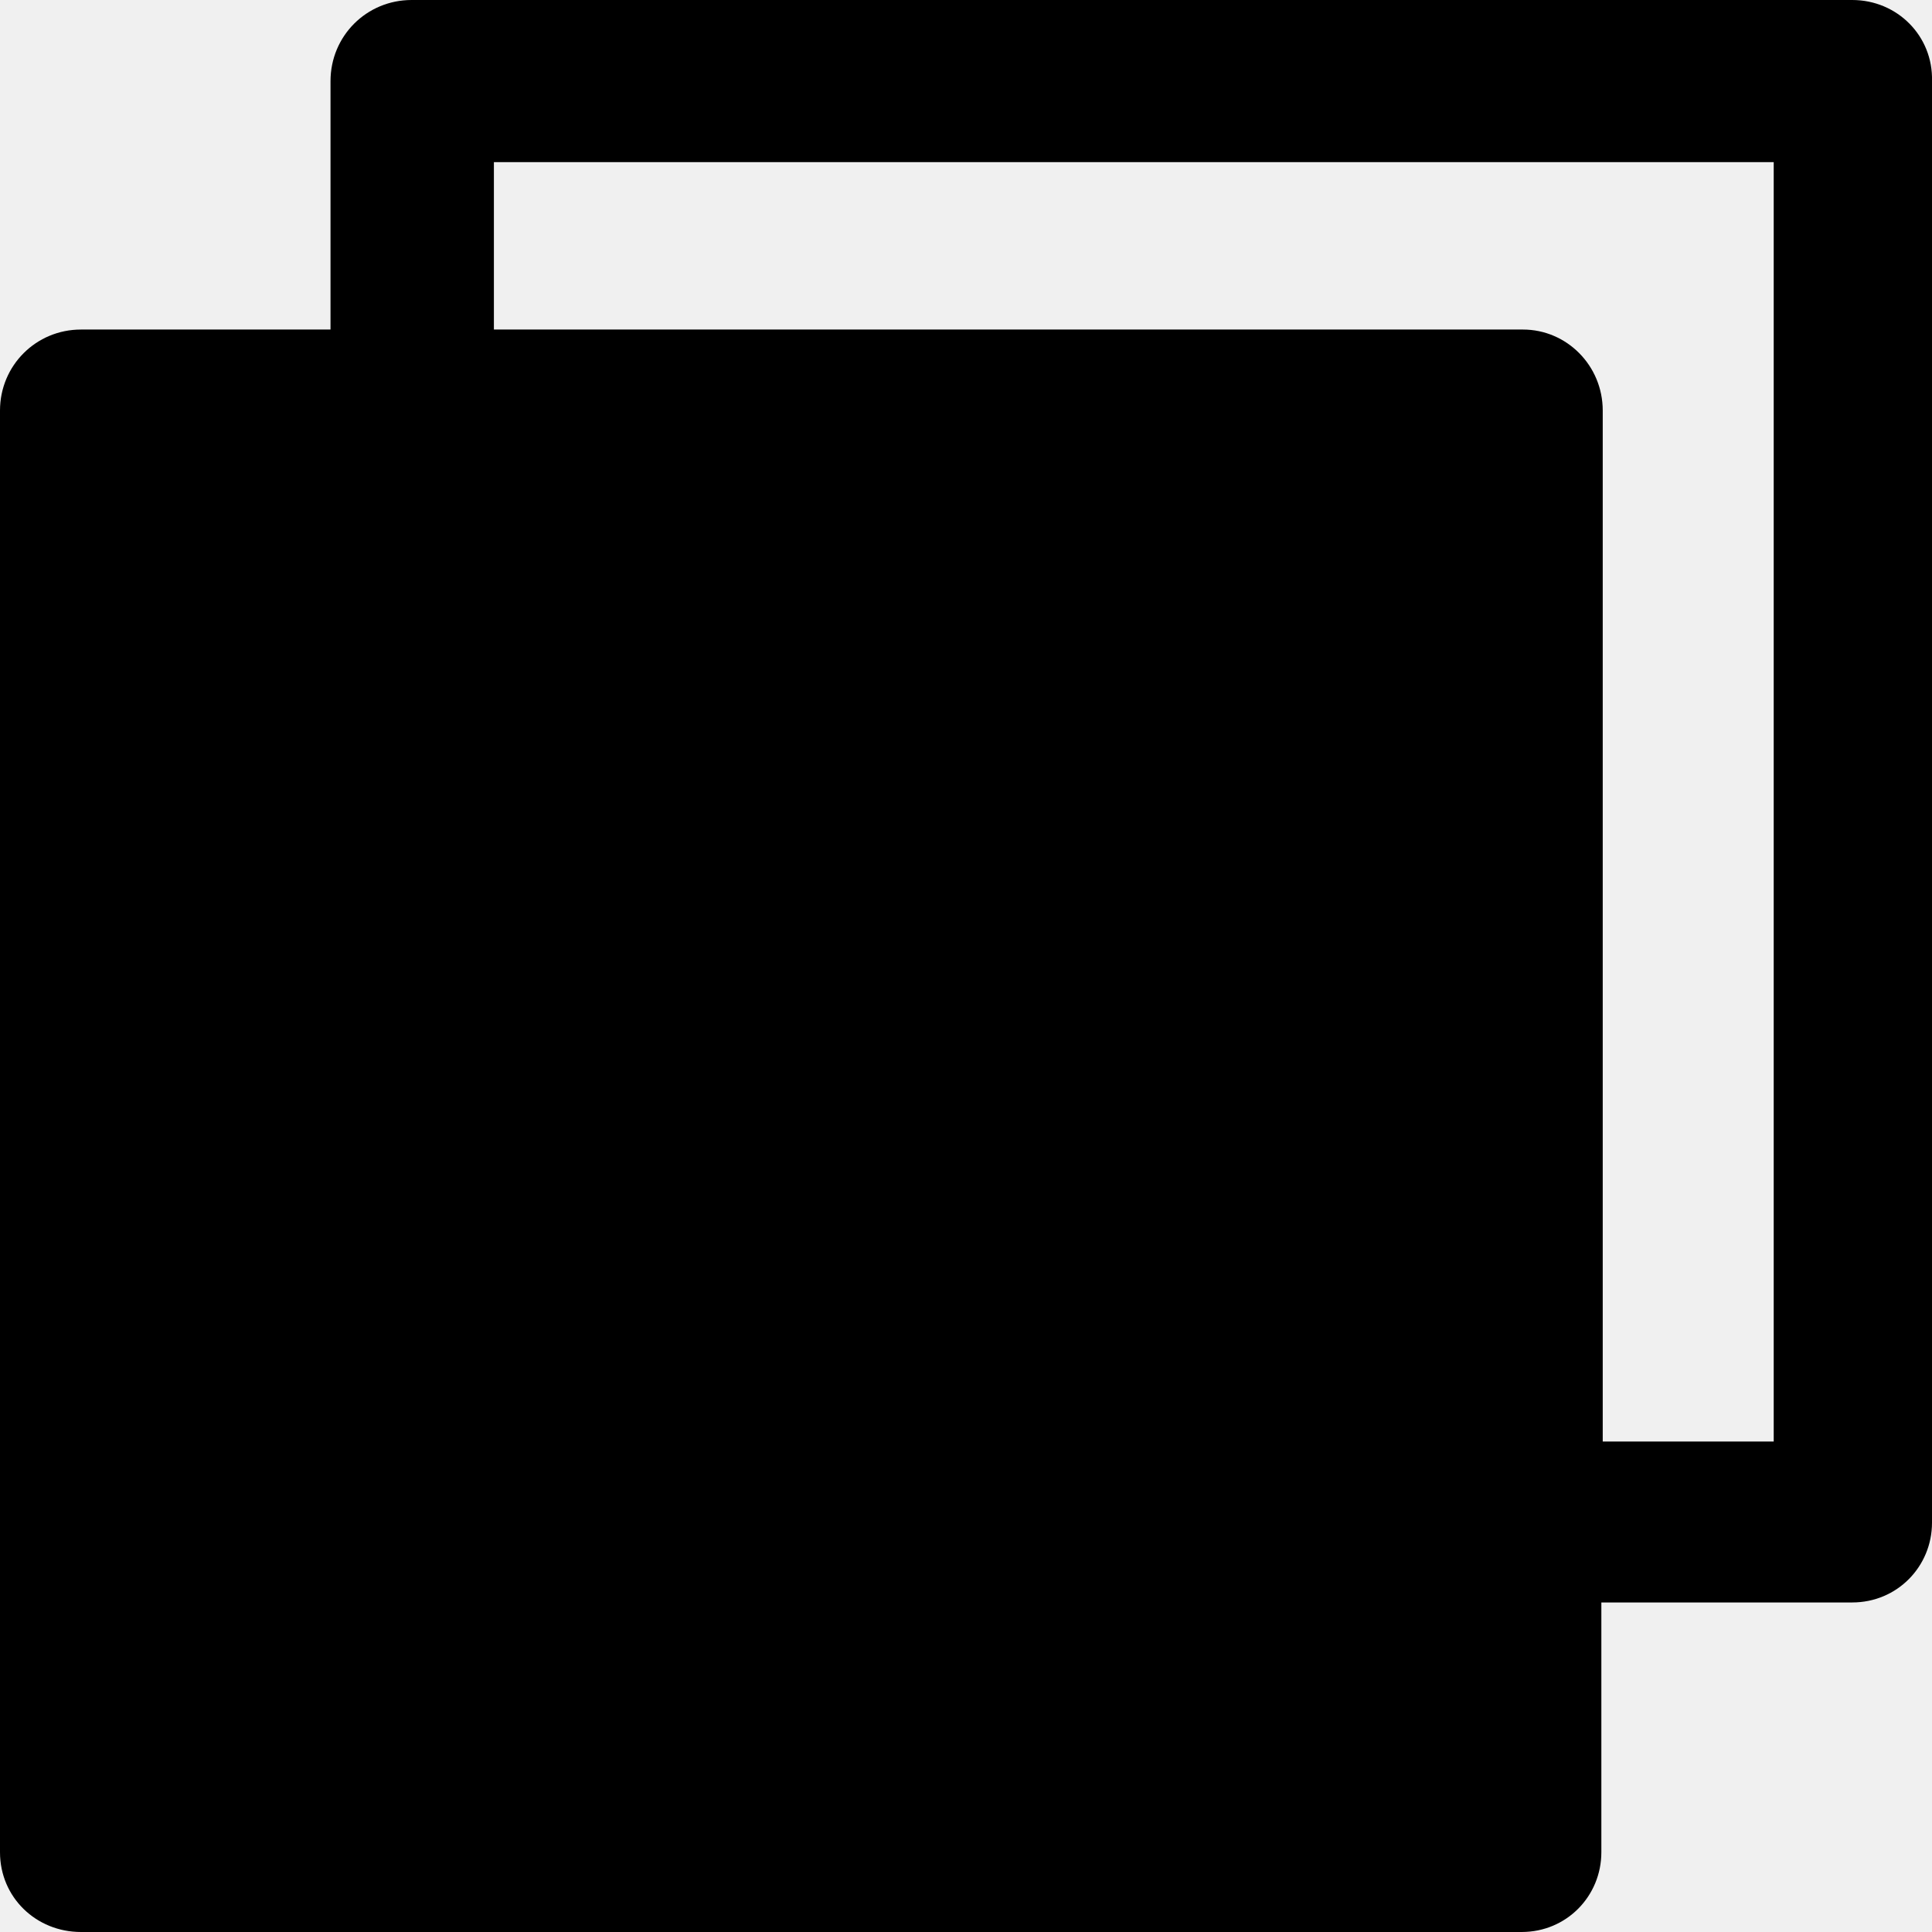
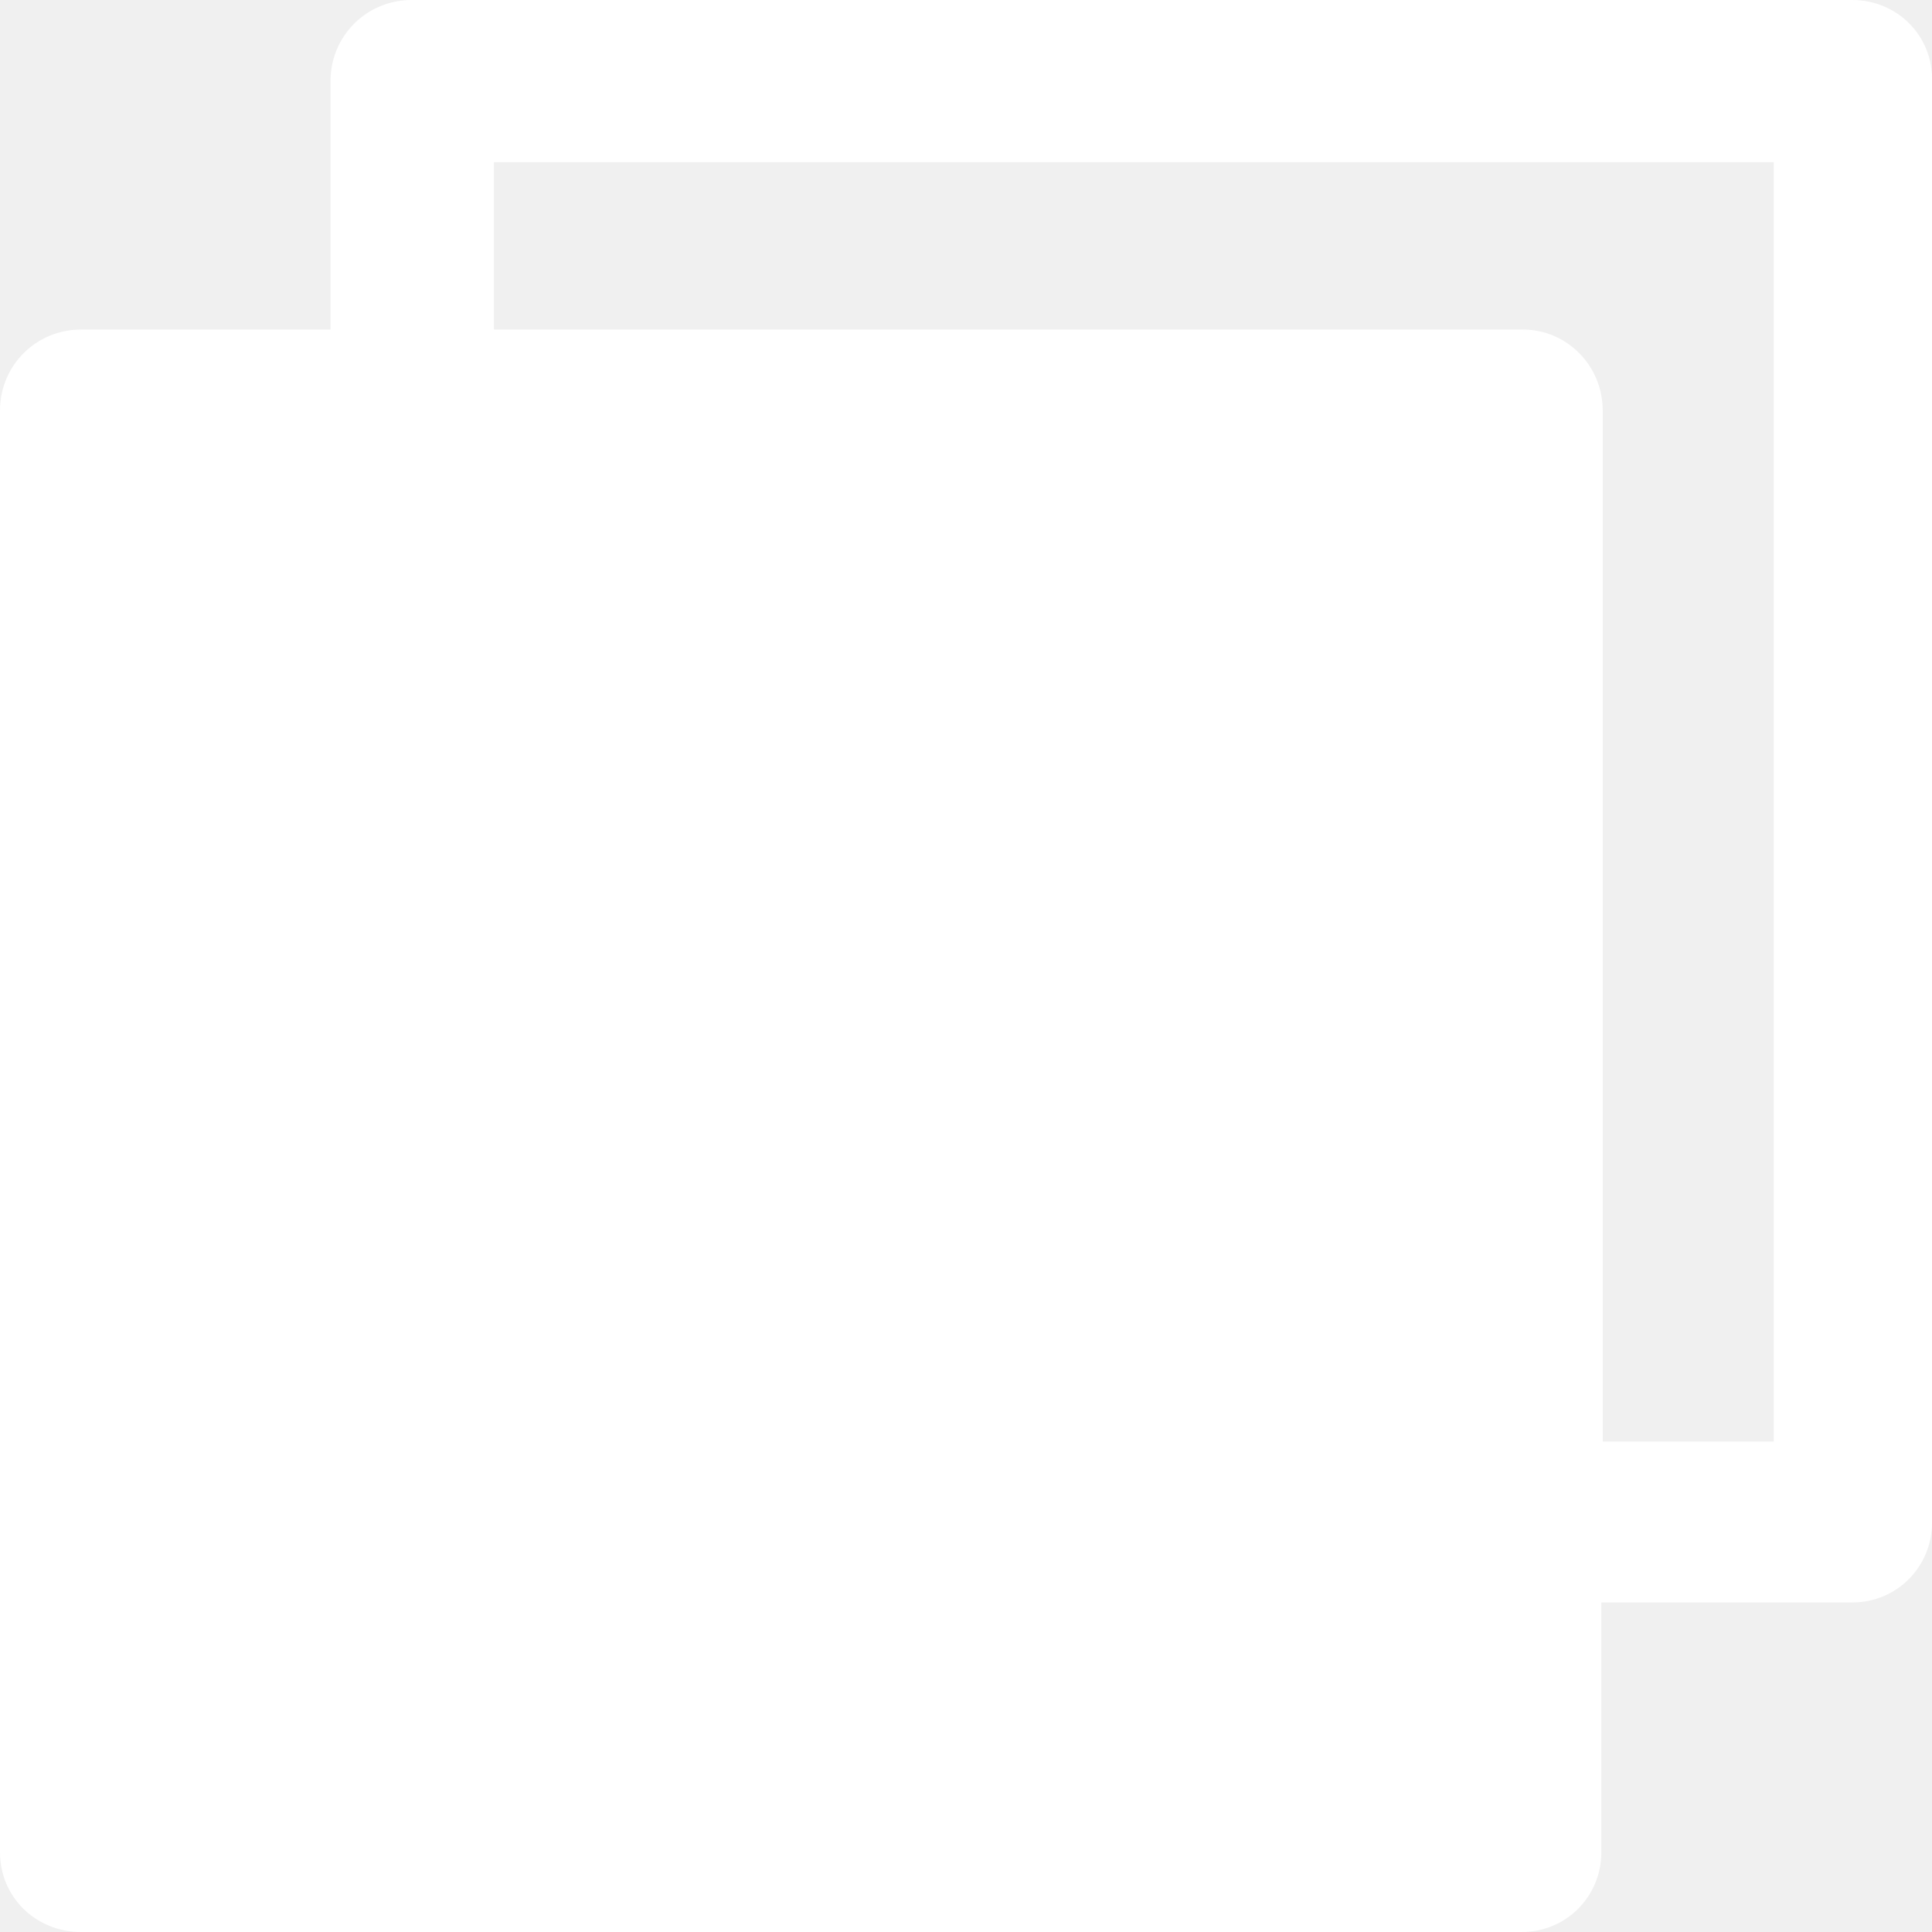
<svg xmlns="http://www.w3.org/2000/svg" width="14px" height="14px" viewBox="0 0 14 14" version="1.1">
  <g id="App" stroke="none" stroke-width="1" fill="none" fill-rule="evenodd">
-     <g id="Deposit" transform="translate(-336, -381)" fill="#000000" fill-rule="nonzero">
-       <g id="编组-8" transform="translate(24, 356)">
-         <path d="M325.422,25 L314.983,25 C314.656,25 314.395,25.261 314.395,25.588 L314.395,27.388 L312.587,27.388 C312.261,27.388 312,27.649 312,27.975 L312,38.422 C312,38.748 312.261,39 312.587,39 L323.026,39 C323.353,39 323.604,38.739 323.604,38.422 L323.604,36.612 L325.422,36.612 C325.748,36.612 326,36.351 326,36.034 L326,25.588 C326.009,25.261 325.748,25 325.422,25 L325.422,25 Z M324.844,35.446 L323.614,35.446 L323.614,27.975 C323.614,27.649 323.353,27.388 323.036,27.388 L315.579,27.388 L315.579,26.175 L324.853,26.175 L324.853,35.446 L324.844,35.446 Z" id="Copy" />
+     <g id="Invite-Friends" transform="translate(-102, -639)" fill="#FFFFFF" fill-rule="nonzero">
+       <g id="编组-2" transform="translate(0, 582)">
+         <g id="编组-8" transform="translate(24, 32)">
+           <path d="M91.422,25 L80.983,25 C80.656,25 80.395,25.261 80.395,25.588 L80.395,27.388 L78.587,27.388 C78.261,27.388 78,27.649 78,27.975 L78,38.422 C78,38.748 78.261,39 78.587,39 L89.026,39 C89.353,39 89.604,38.739 89.604,38.422 L89.604,36.612 L91.422,36.612 C91.748,36.612 92,36.351 92,36.034 L92,25.588 C92.009,25.261 91.748,25 91.422,25 L91.422,25 Z M90.844,35.446 L89.614,35.446 L89.614,27.975 C89.614,27.649 89.353,27.388 89.036,27.388 L81.579,27.388 L81.579,26.175 L90.853,26.175 L90.853,35.446 L90.844,35.446 Z" id="Copy" />
+         </g>
      </g>
    </g>
  </g>
</svg>
